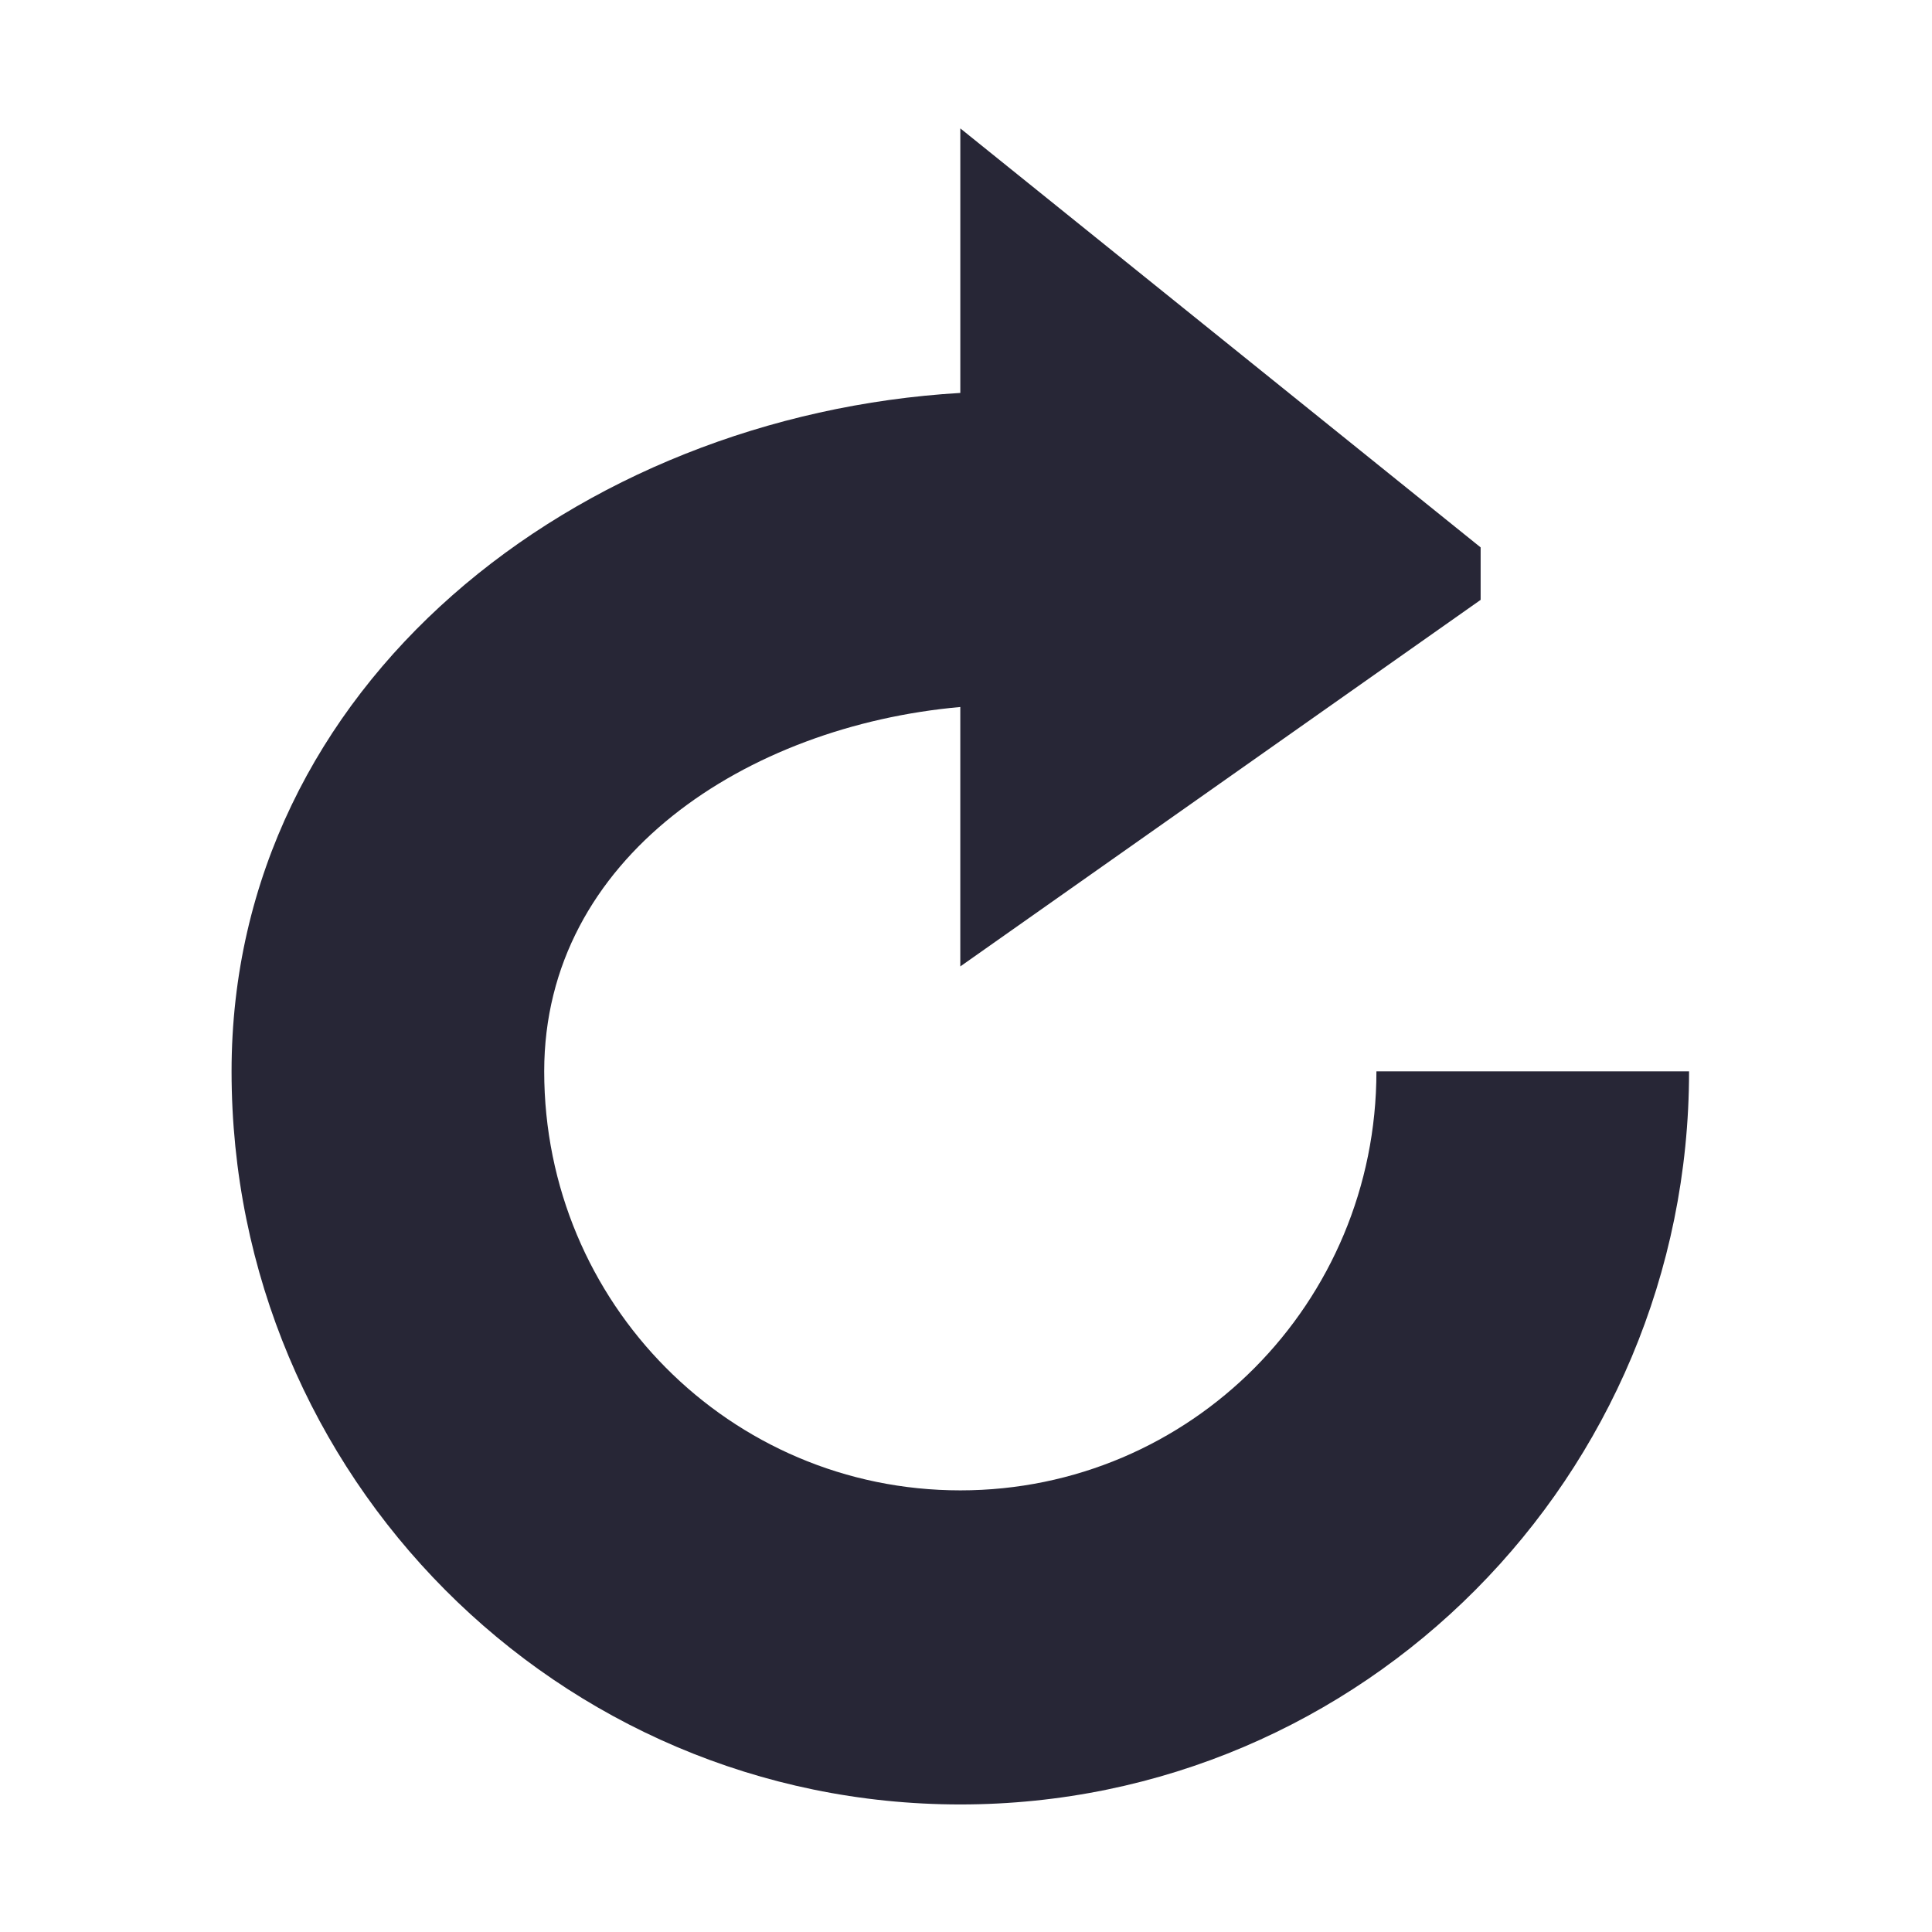
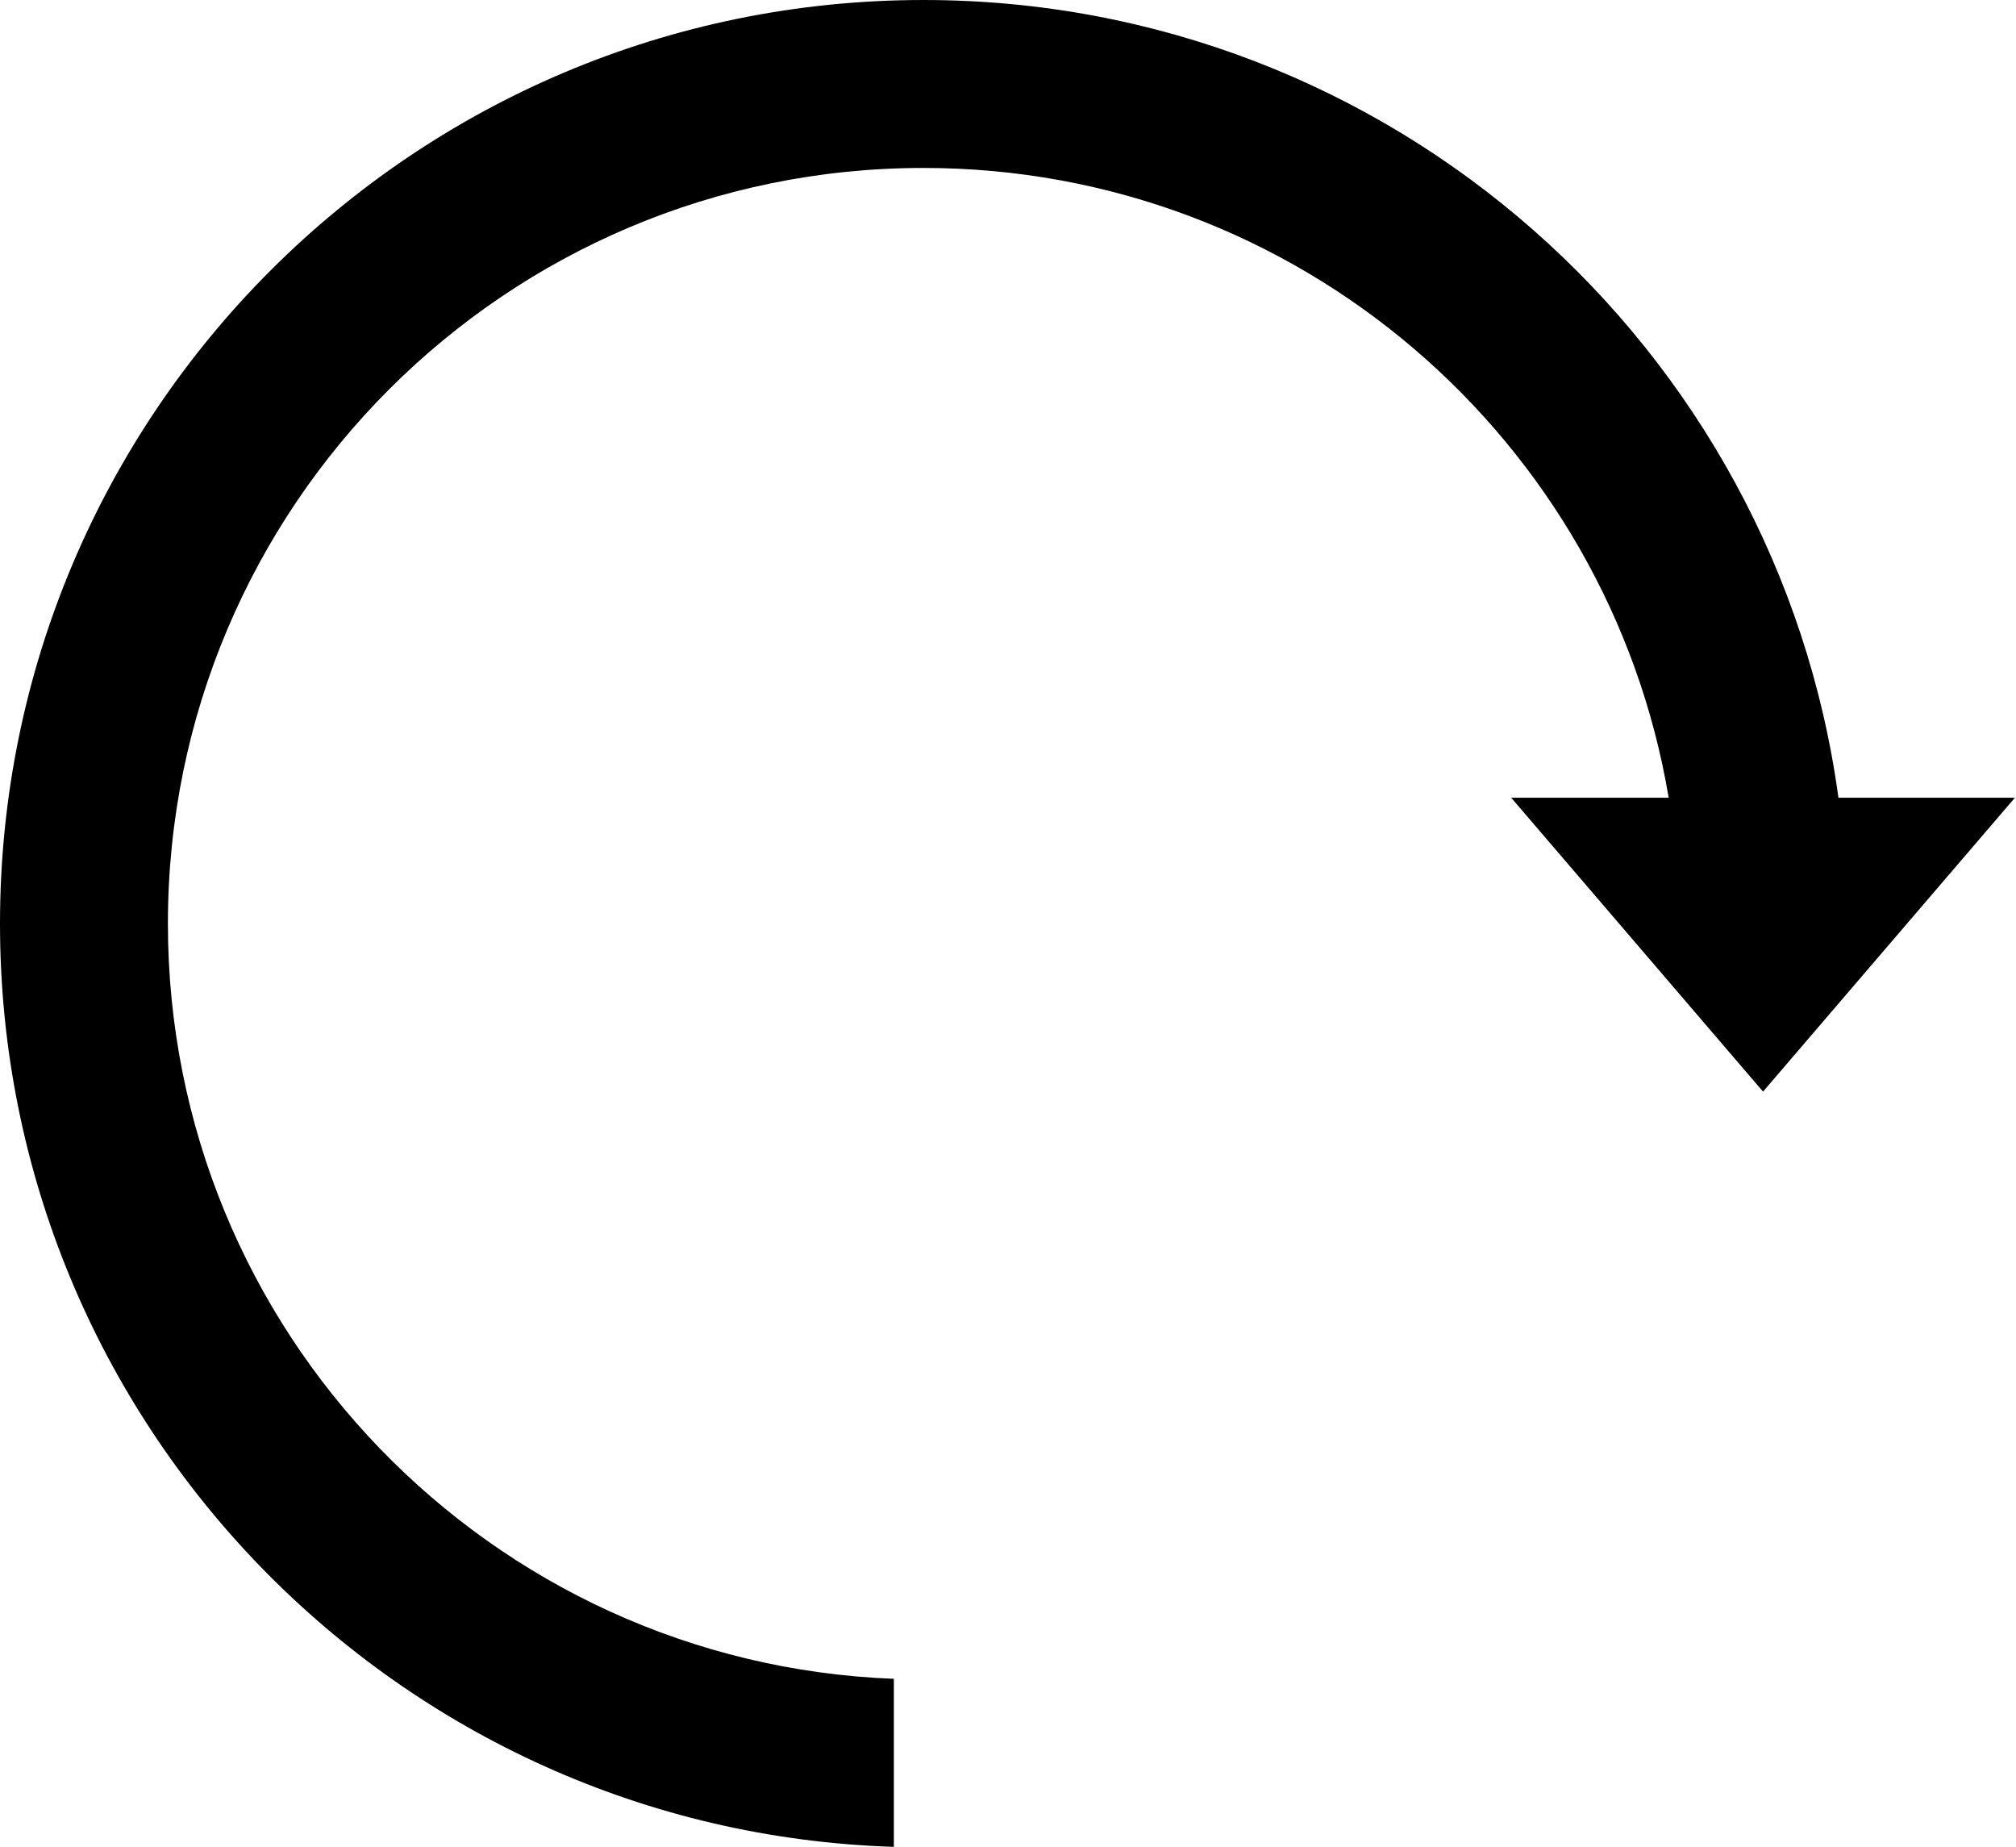
- <svg xmlns="http://www.w3.org/2000/svg" t="1594621323426" class="icon" viewBox="0 0 1024 1024" version="1.1" p-id="6383" width="200" height="200">
+ <svg xmlns="http://www.w3.org/2000/svg" t="1594891073615" class="icon" viewBox="0 0 1118 1024" version="1.1" p-id="4717" width="218.359" height="200">
  <defs>
    <style type="text/css" />
  </defs>
-   <path d="M508.984 374.723c-112.783 10.045-220.544 79.565-220.544 193.116 0 122.829 98.493 222.085 220.544 222.085s220.549-99.261 220.549-222.085h165.704c0 214.748-173.041 388.557-386.253 388.557s-386.248-173.809-386.248-388.557c0-205.476 183.47-347.607 386.253-359.578V68.05l275.779 222.085v27.807L508.979 512.225V374.723z" fill="#272636" p-id="6384" />
+   <path d="M977.721 605.256l139.674-162.954-97.865 0C985.496 192.518 771.282 0 512.14 0 229.299 0 0 229.299 0 512.14c0 277.347 220.453 503.201 495.705 511.86l0-93.163C271.9 922.224 93.116 738.04 93.116 512.14c0-231.441 187.583-419.023 419.023-419.023 207.649 0 379.961 150.988 413.25 349.186L838.047 442.302 977.721 605.256z" p-id="4718" />
</svg>
